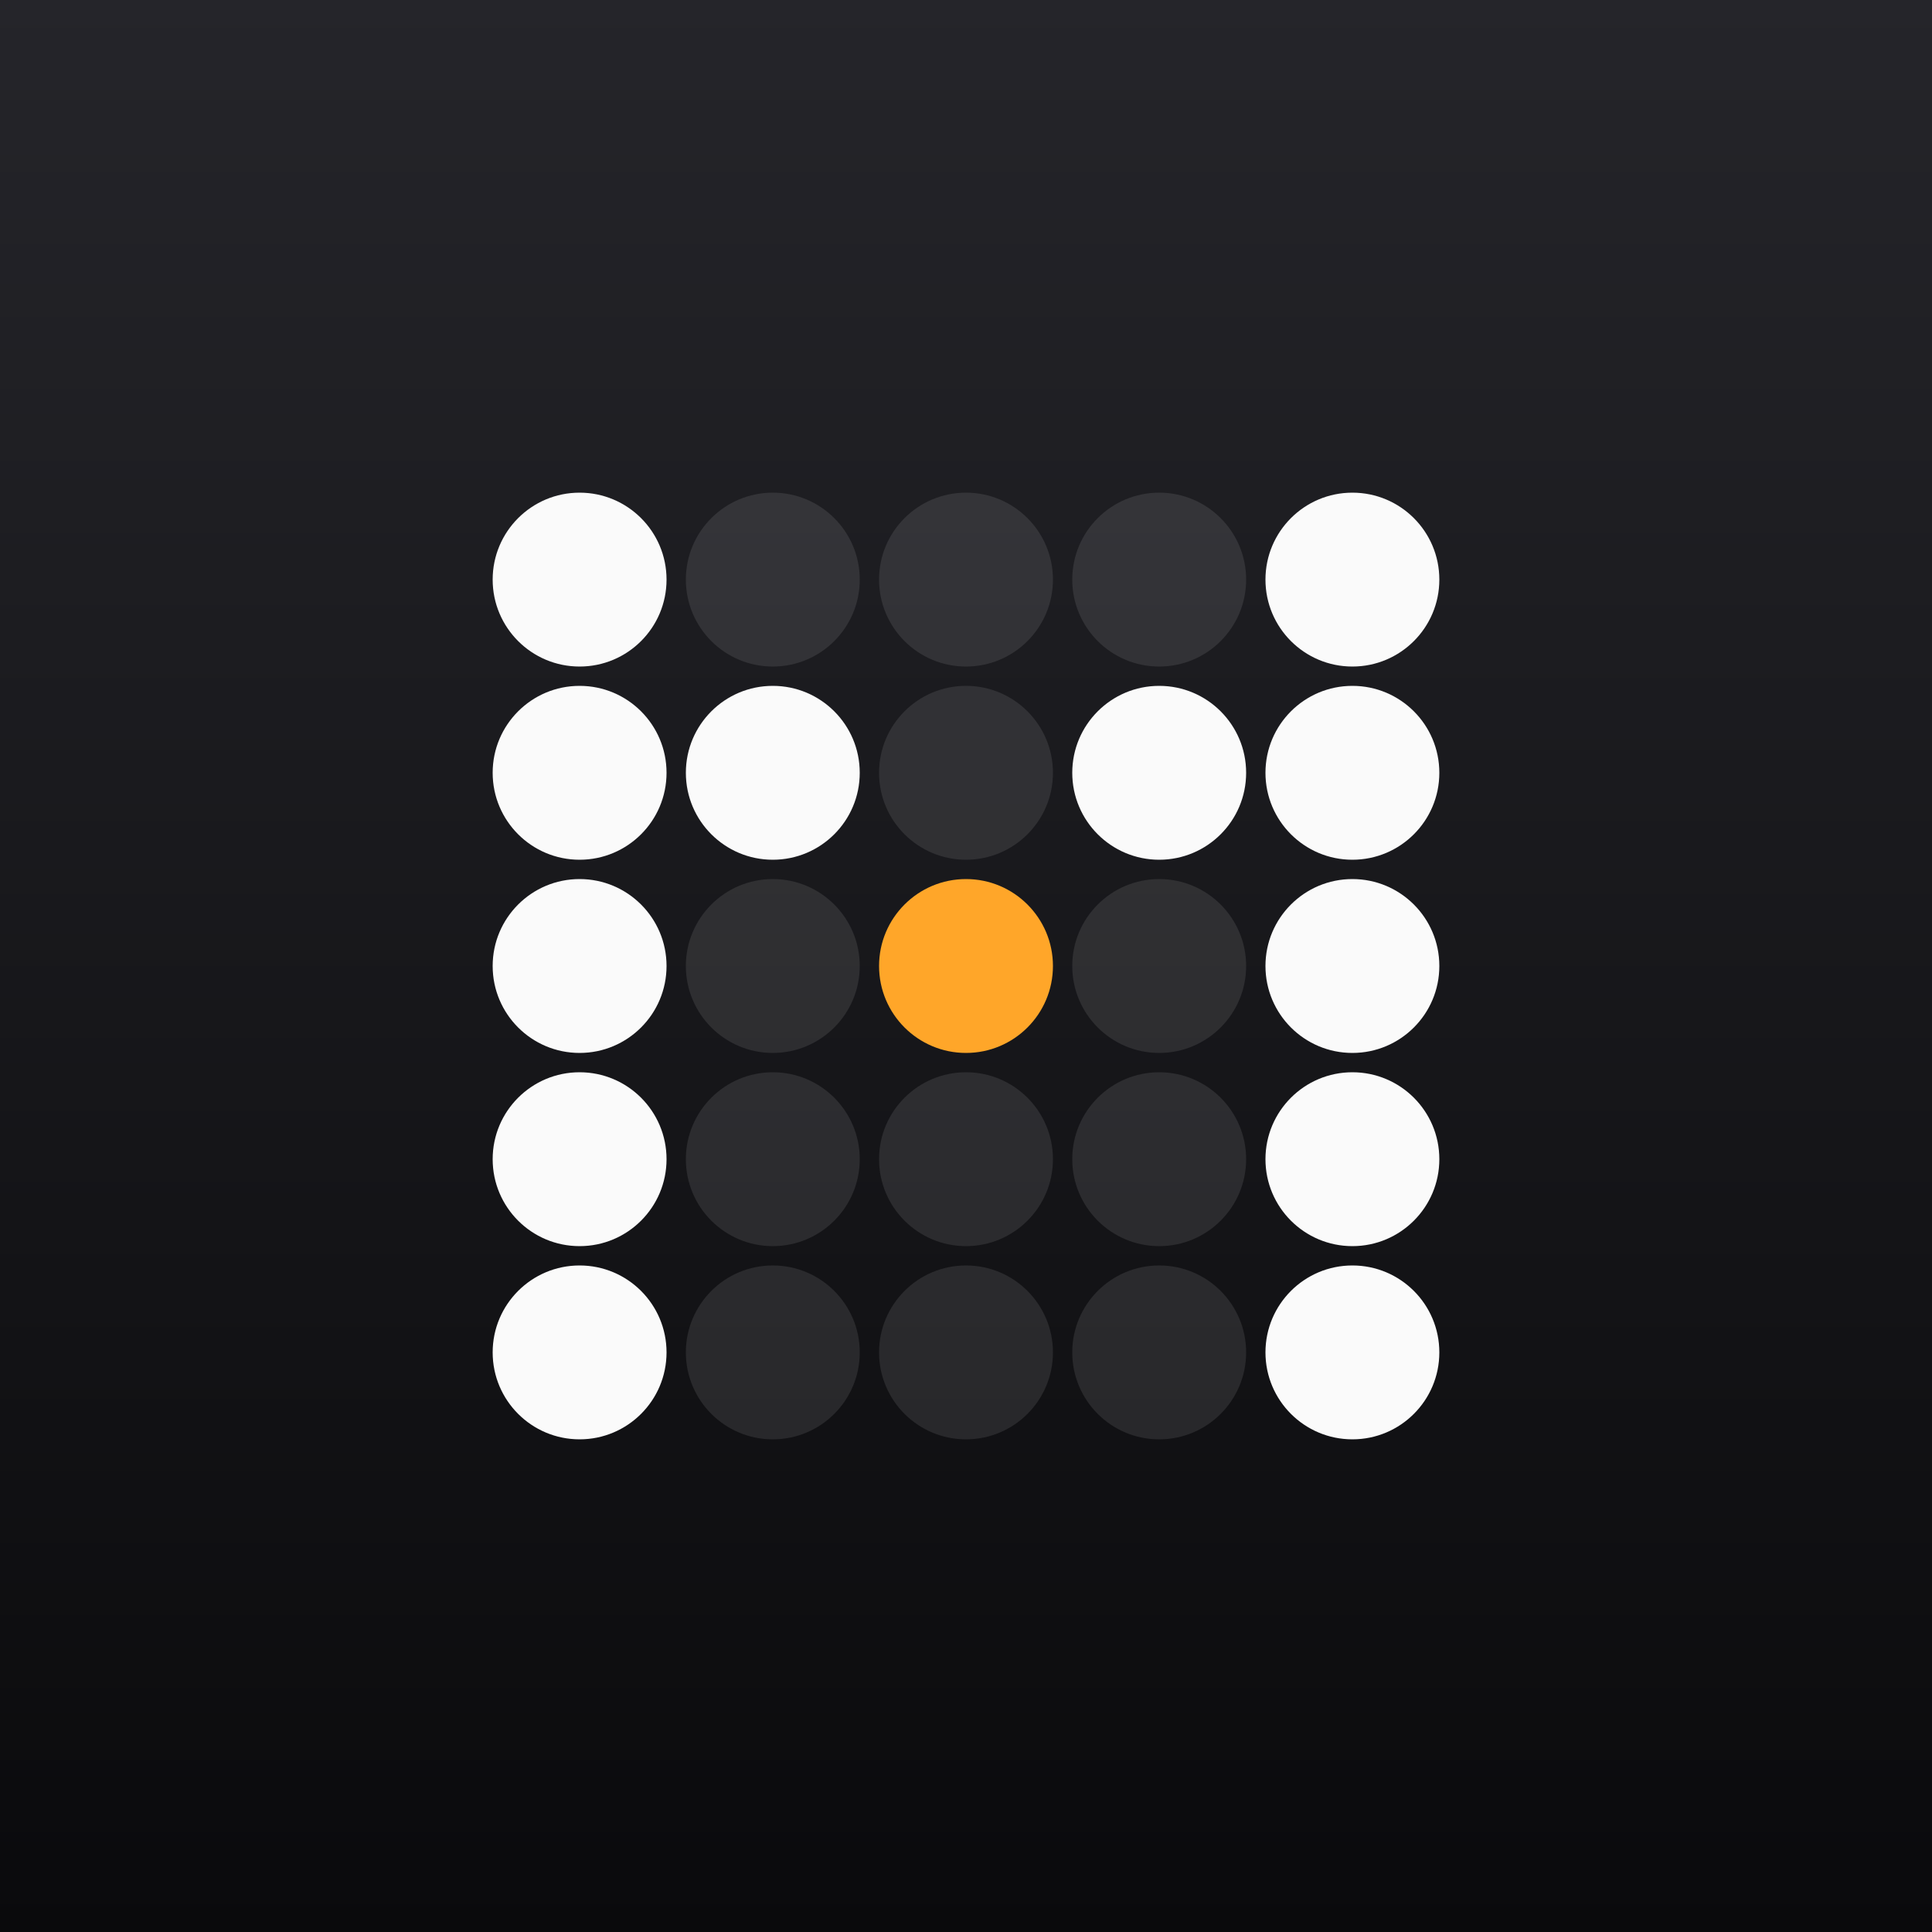
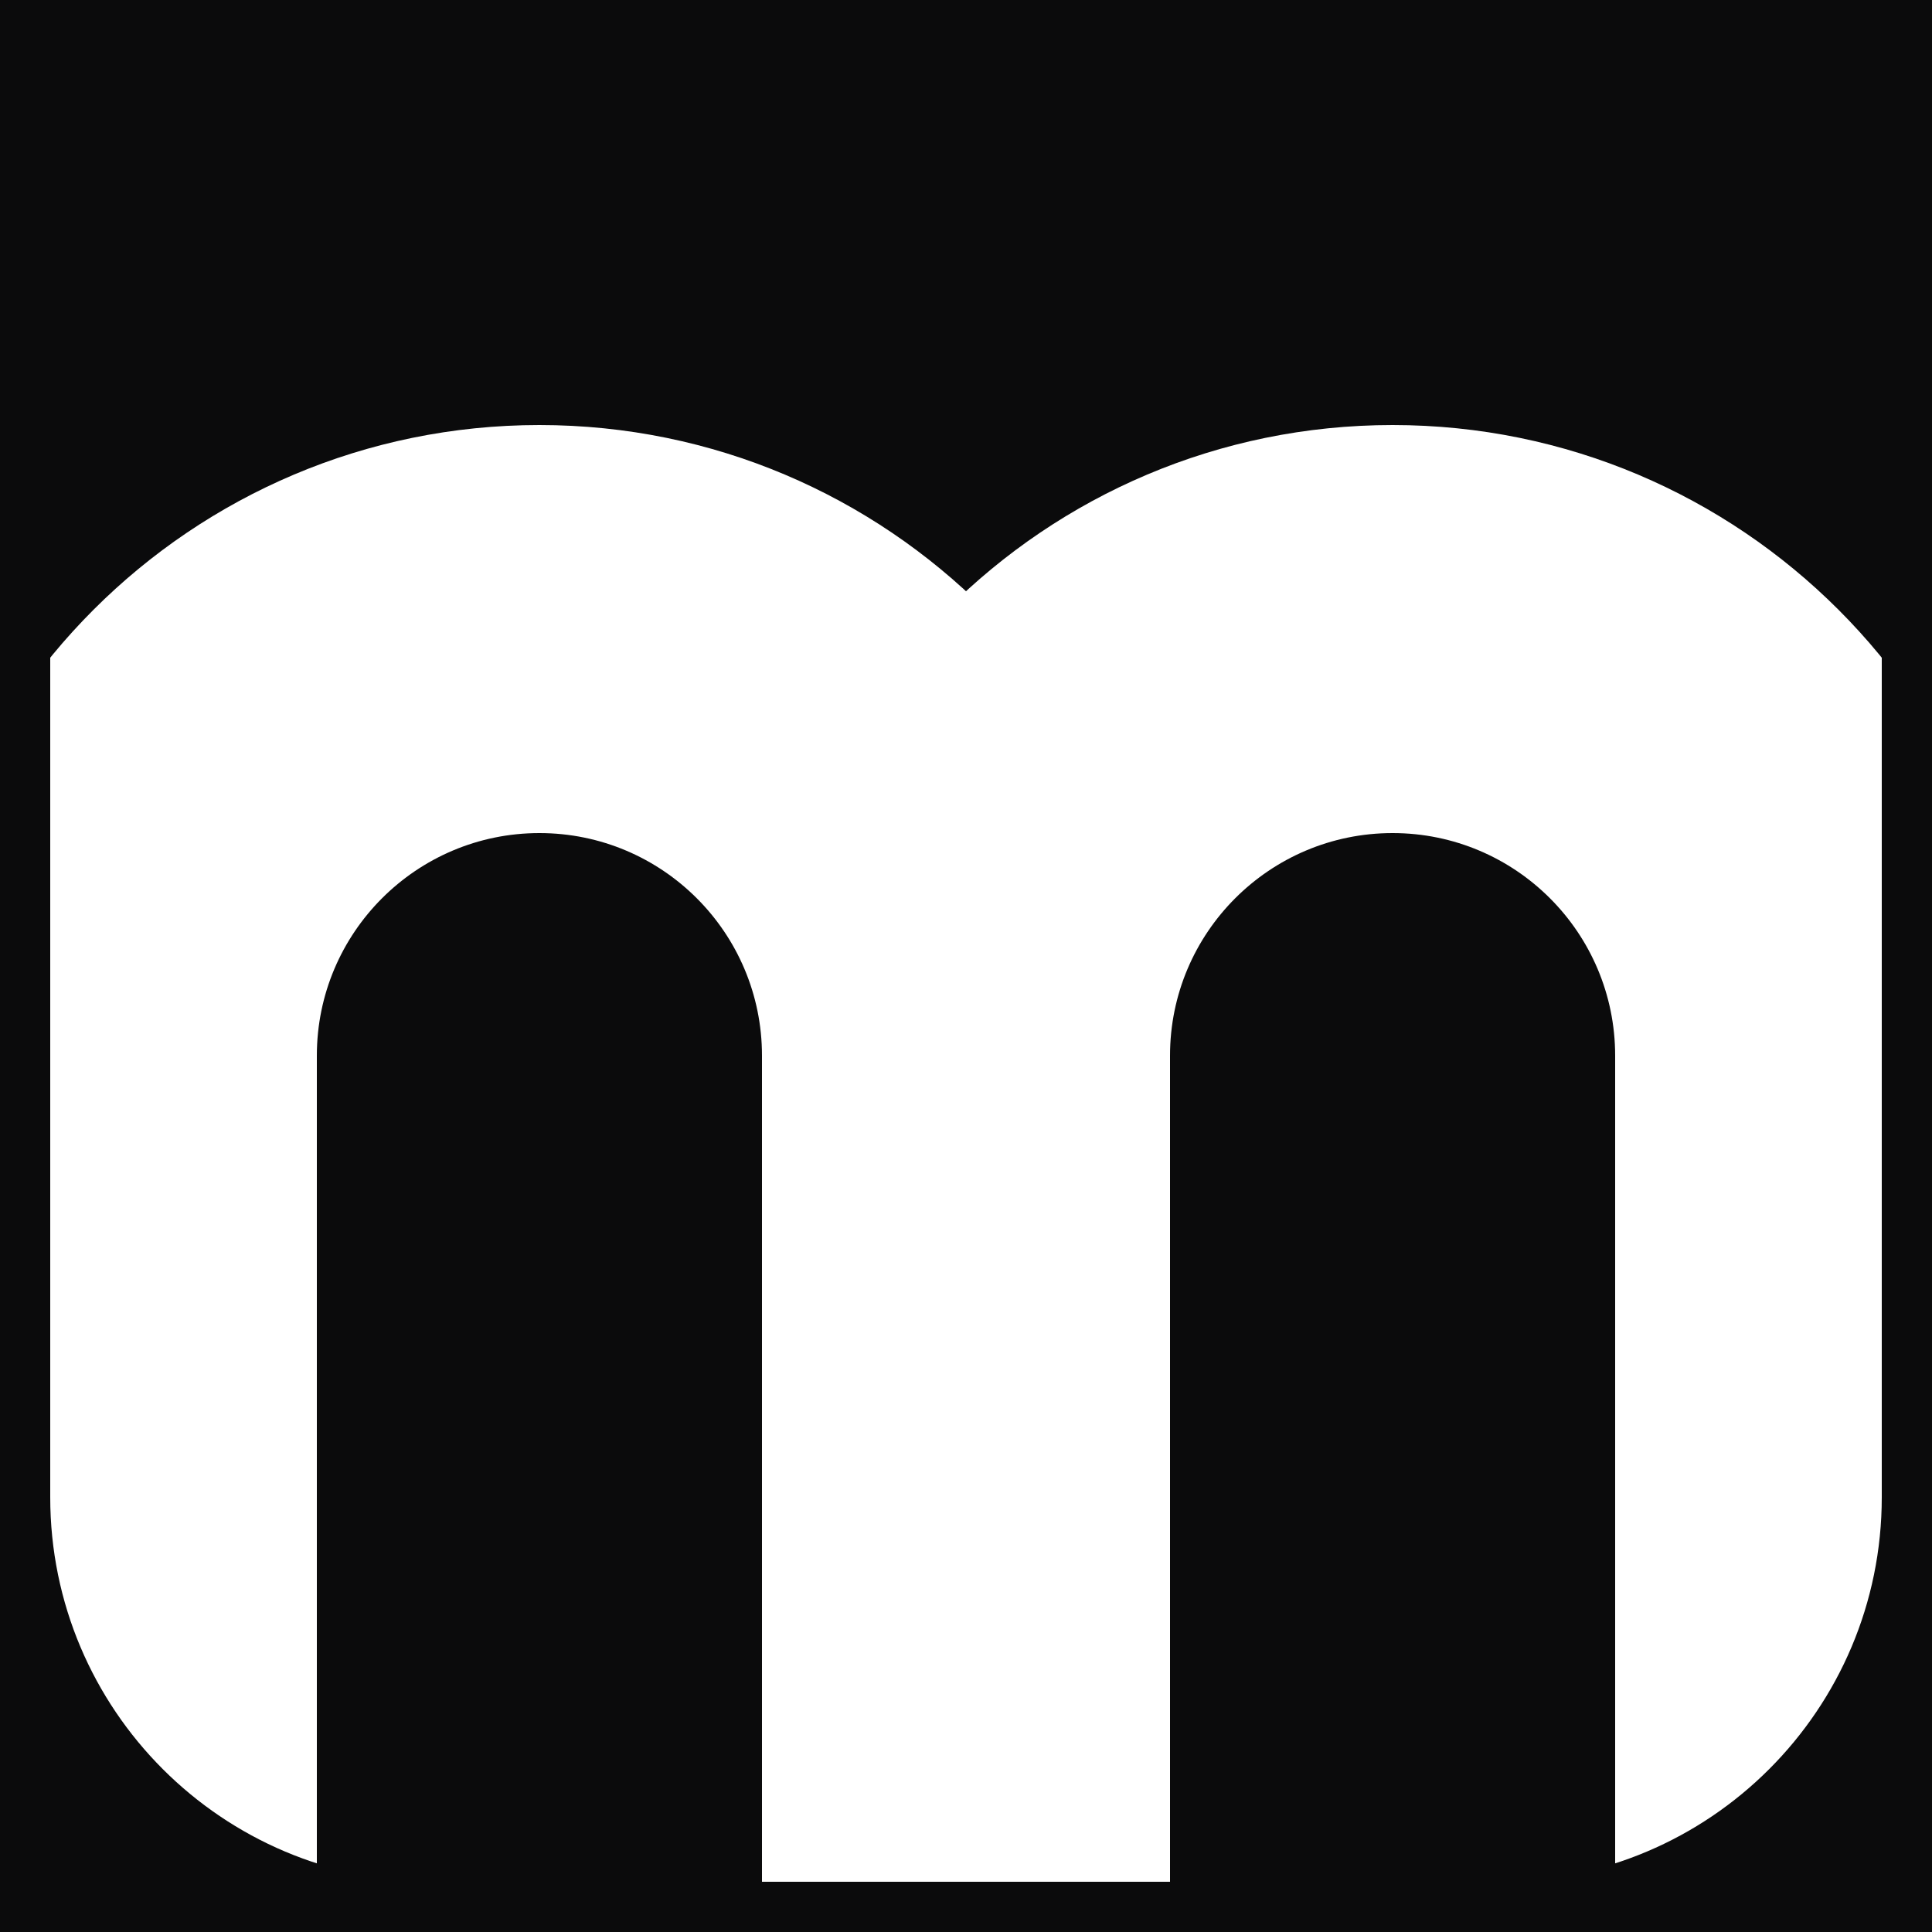
- <svg xmlns="http://www.w3.org/2000/svg" viewBox="0 0 512 512" role="img" aria-label="Multica">
+ <svg xmlns="http://www.w3.org/2000/svg" viewBox="0 0 100 100" role="img" aria-label="Multica">
  <defs>
-     <linearGradient id="ground" x1="0" y1="0" x2="0" y2="1">
-       <stop offset="0" stop-color="#25252a" />
-       <stop offset="1" stop-color="#0a0a0c" />
-     </linearGradient>
+     <clipPath id="c">
+       <rect x="2.6" y="2.6" width="94.8" height="94.8" rx="19.9" />
+     </clipPath>
  </defs>
-   <rect width="512" height="512" fill="url(#ground)" />
-   <g transform="translate(128 128) scale(5.12)">
-     <circle cx="5" cy="5" r="4.5" fill="#fafafa" />
-     <circle cx="15" cy="5" r="4.5" fill="#fafafa" fill-opacity="0.1" />
-     <circle cx="25" cy="5" r="4.5" fill="#fafafa" fill-opacity="0.1" />
-     <circle cx="35" cy="5" r="4.5" fill="#fafafa" fill-opacity="0.1" />
-     <circle cx="45" cy="5" r="4.5" fill="#fafafa" />
-     <circle cx="5" cy="15" r="4.5" fill="#fafafa" />
-     <circle cx="15" cy="15" r="4.5" fill="#fafafa" />
-     <circle cx="25" cy="15" r="4.5" fill="#fafafa" fill-opacity="0.1" />
-     <circle cx="35" cy="15" r="4.5" fill="#fafafa" />
-     <circle cx="45" cy="15" r="4.5" fill="#fafafa" />
-     <circle cx="5" cy="25" r="4.5" fill="#fafafa" />
-     <circle cx="15" cy="25" r="4.5" fill="#fafafa" fill-opacity="0.1" />
-     <circle cx="25" cy="25" r="4.5" fill="#ffa629" />
-     <circle cx="35" cy="25" r="4.5" fill="#fafafa" fill-opacity="0.1" />
-     <circle cx="45" cy="25" r="4.5" fill="#fafafa" />
-     <circle cx="5" cy="35" r="4.5" fill="#fafafa" />
-     <circle cx="15" cy="35" r="4.5" fill="#fafafa" fill-opacity="0.1" />
-     <circle cx="25" cy="35" r="4.5" fill="#fafafa" fill-opacity="0.1" />
-     <circle cx="35" cy="35" r="4.5" fill="#fafafa" fill-opacity="0.1" />
-     <circle cx="45" cy="35" r="4.5" fill="#fafafa" />
-     <circle cx="5" cy="45" r="4.5" fill="#fafafa" />
-     <circle cx="15" cy="45" r="4.5" fill="#fafafa" fill-opacity="0.1" />
-     <circle cx="25" cy="45" r="4.5" fill="#fafafa" fill-opacity="0.1" />
-     <circle cx="35" cy="45" r="4.5" fill="#fafafa" fill-opacity="0.1" />
-     <circle cx="45" cy="45" r="4.5" fill="#fafafa" />
+   <rect width="100" height="100" fill="#0b0b0c" />
+   <g clip-path="url(#c)">
+     <path transform="translate(-4.72 22) scale(0.96)" d="M0 85.25V34A34 34 0 0 1 68 34V85.25H46V34A12 12 0 0 0 22 34V85.25ZM46 85.25V34A34 34 0 0 1 114 34V85.25H92V34A12 12 0 0 0 68 34V85.25Z" fill="#fff" />
  </g>
</svg>
